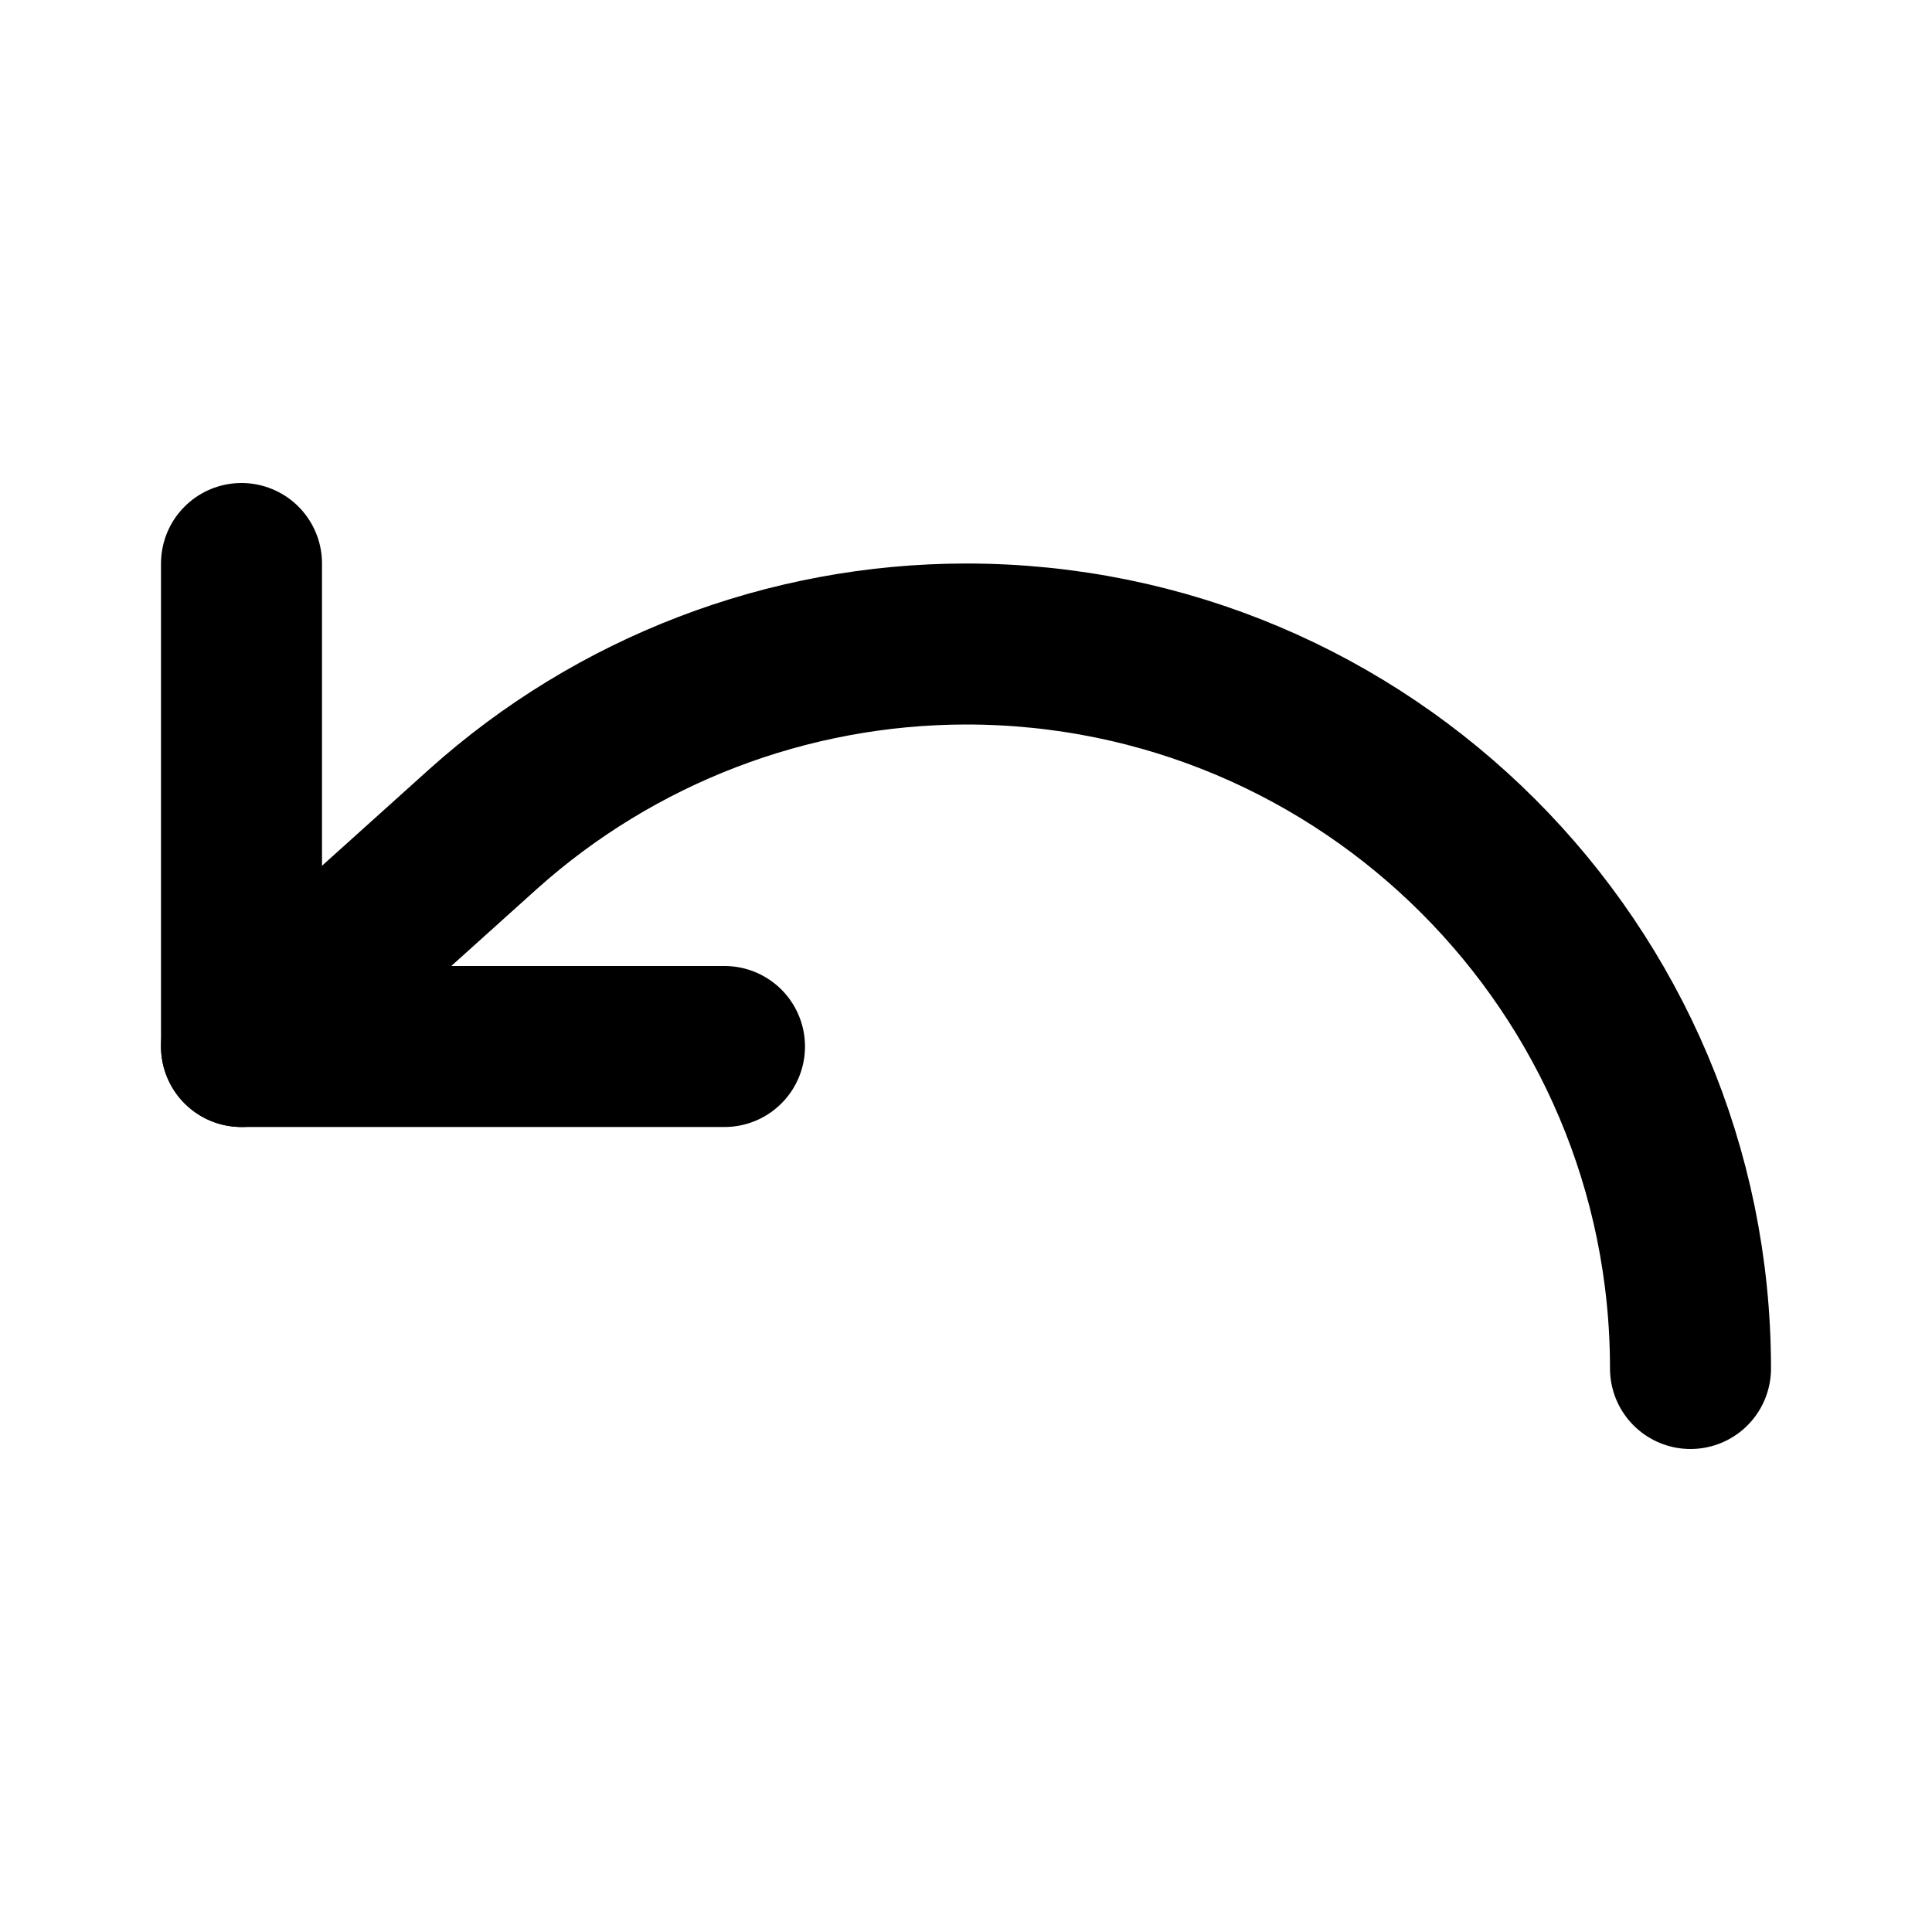
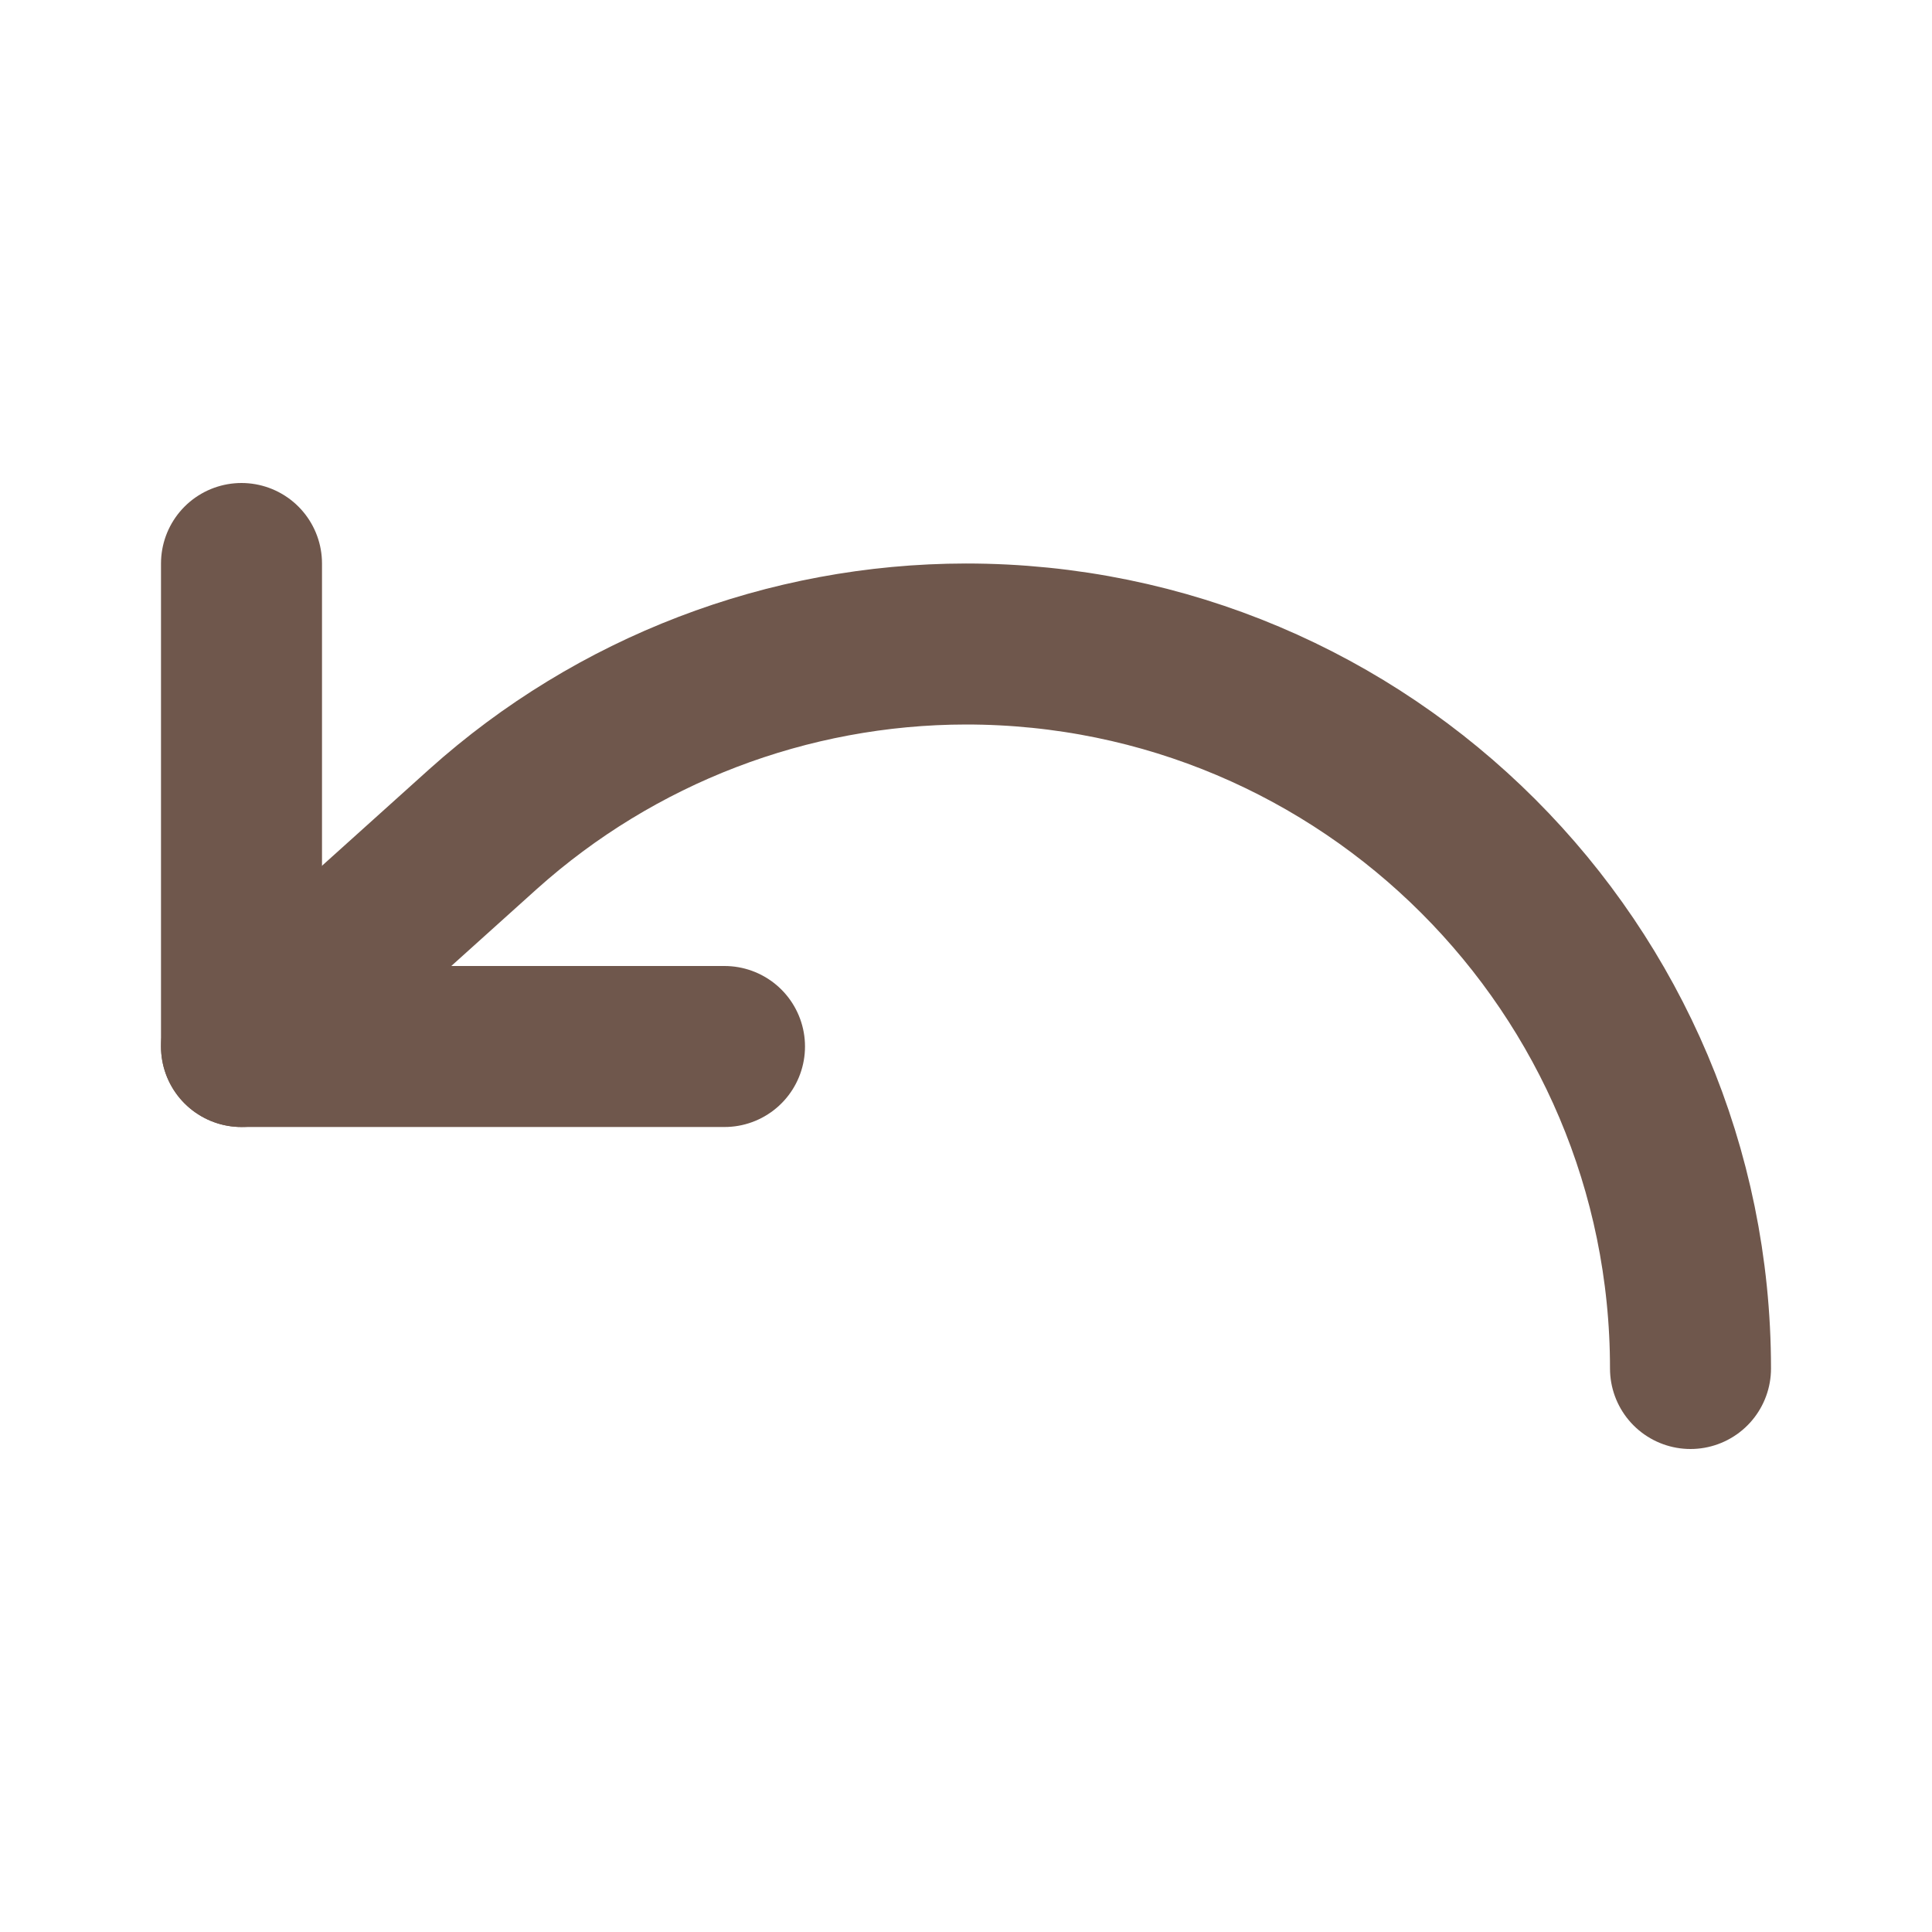
- <svg xmlns="http://www.w3.org/2000/svg" class="lucide lucide-undo" width="24" height="24" viewBox="0 0 24 24" fill="none" stroke="currentColor" stroke-width="2" stroke-linecap="round" stroke-linejoin="round">
+ <svg xmlns="http://www.w3.org/2000/svg" class="lucide lucide-undo" width="24" height="24" viewBox="0 0 24 24" fill="none" stroke="#6F574C" stroke-width="2" stroke-linecap="round" stroke-linejoin="round">
  <path d="M3 7v6h6" />
  <path d="M21 17a9 9 0 0 0-9-9 9 9 0 0 0-6 2.3L3 13" />
</svg>
